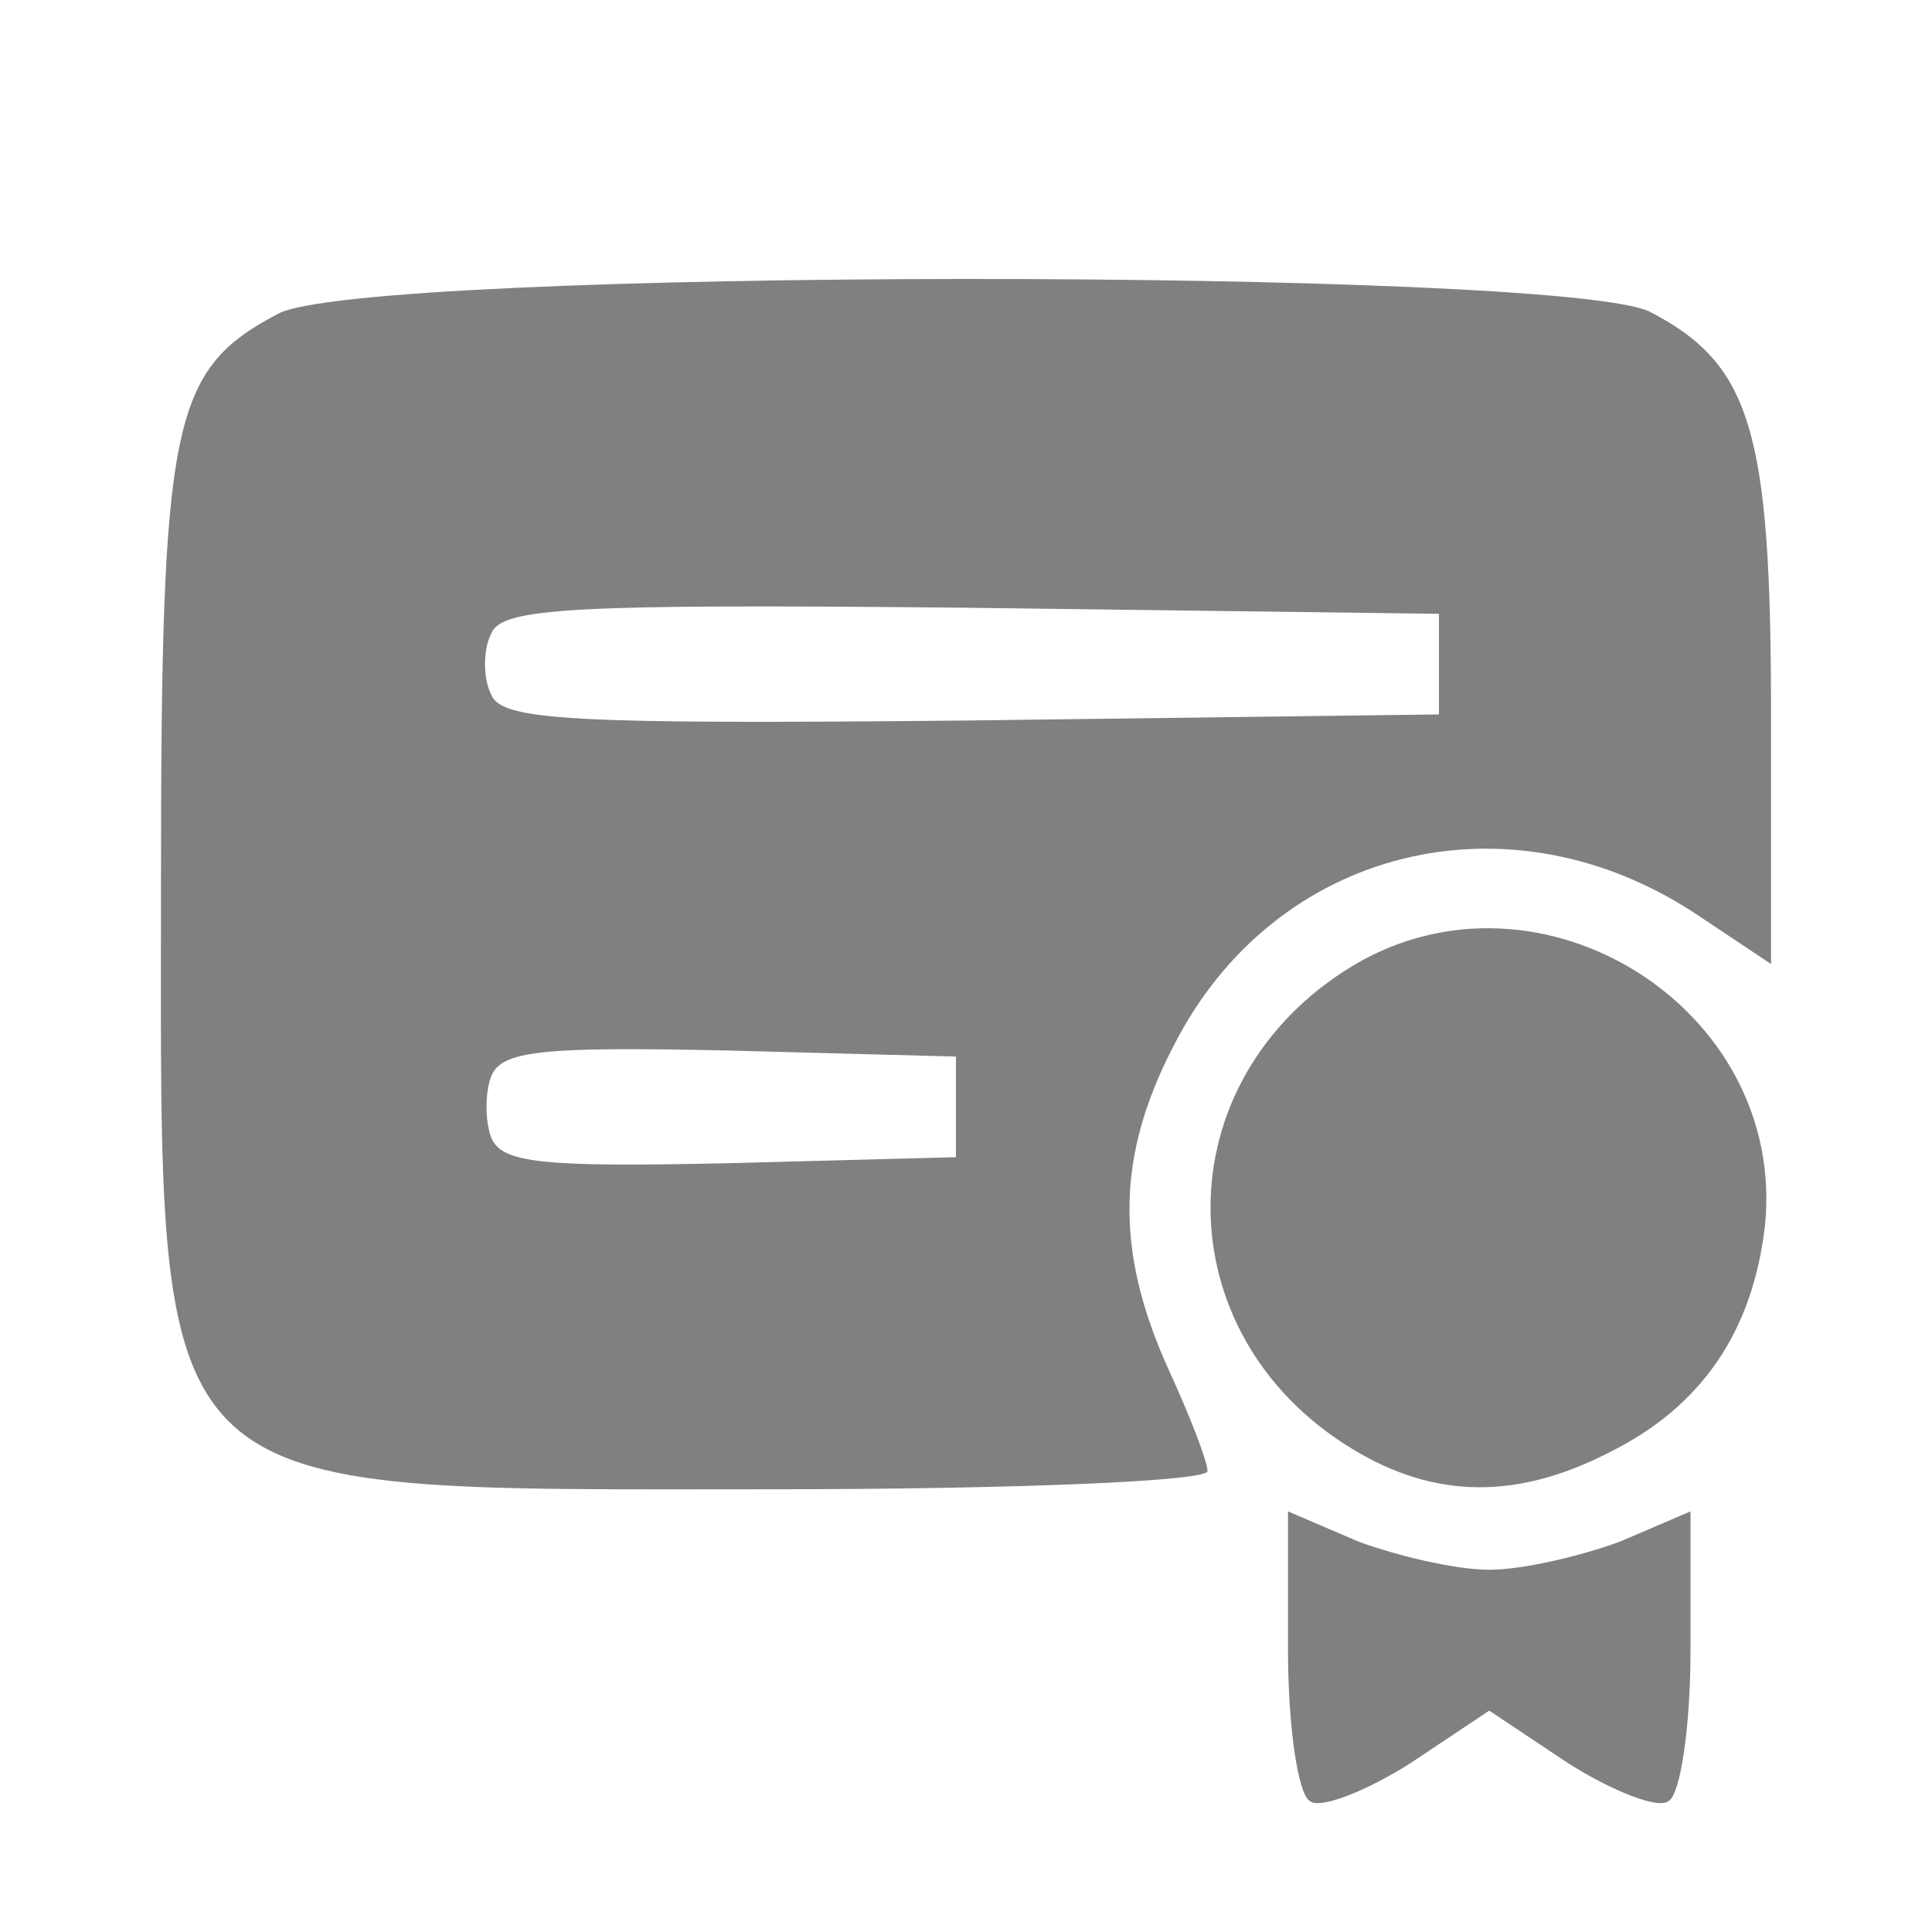
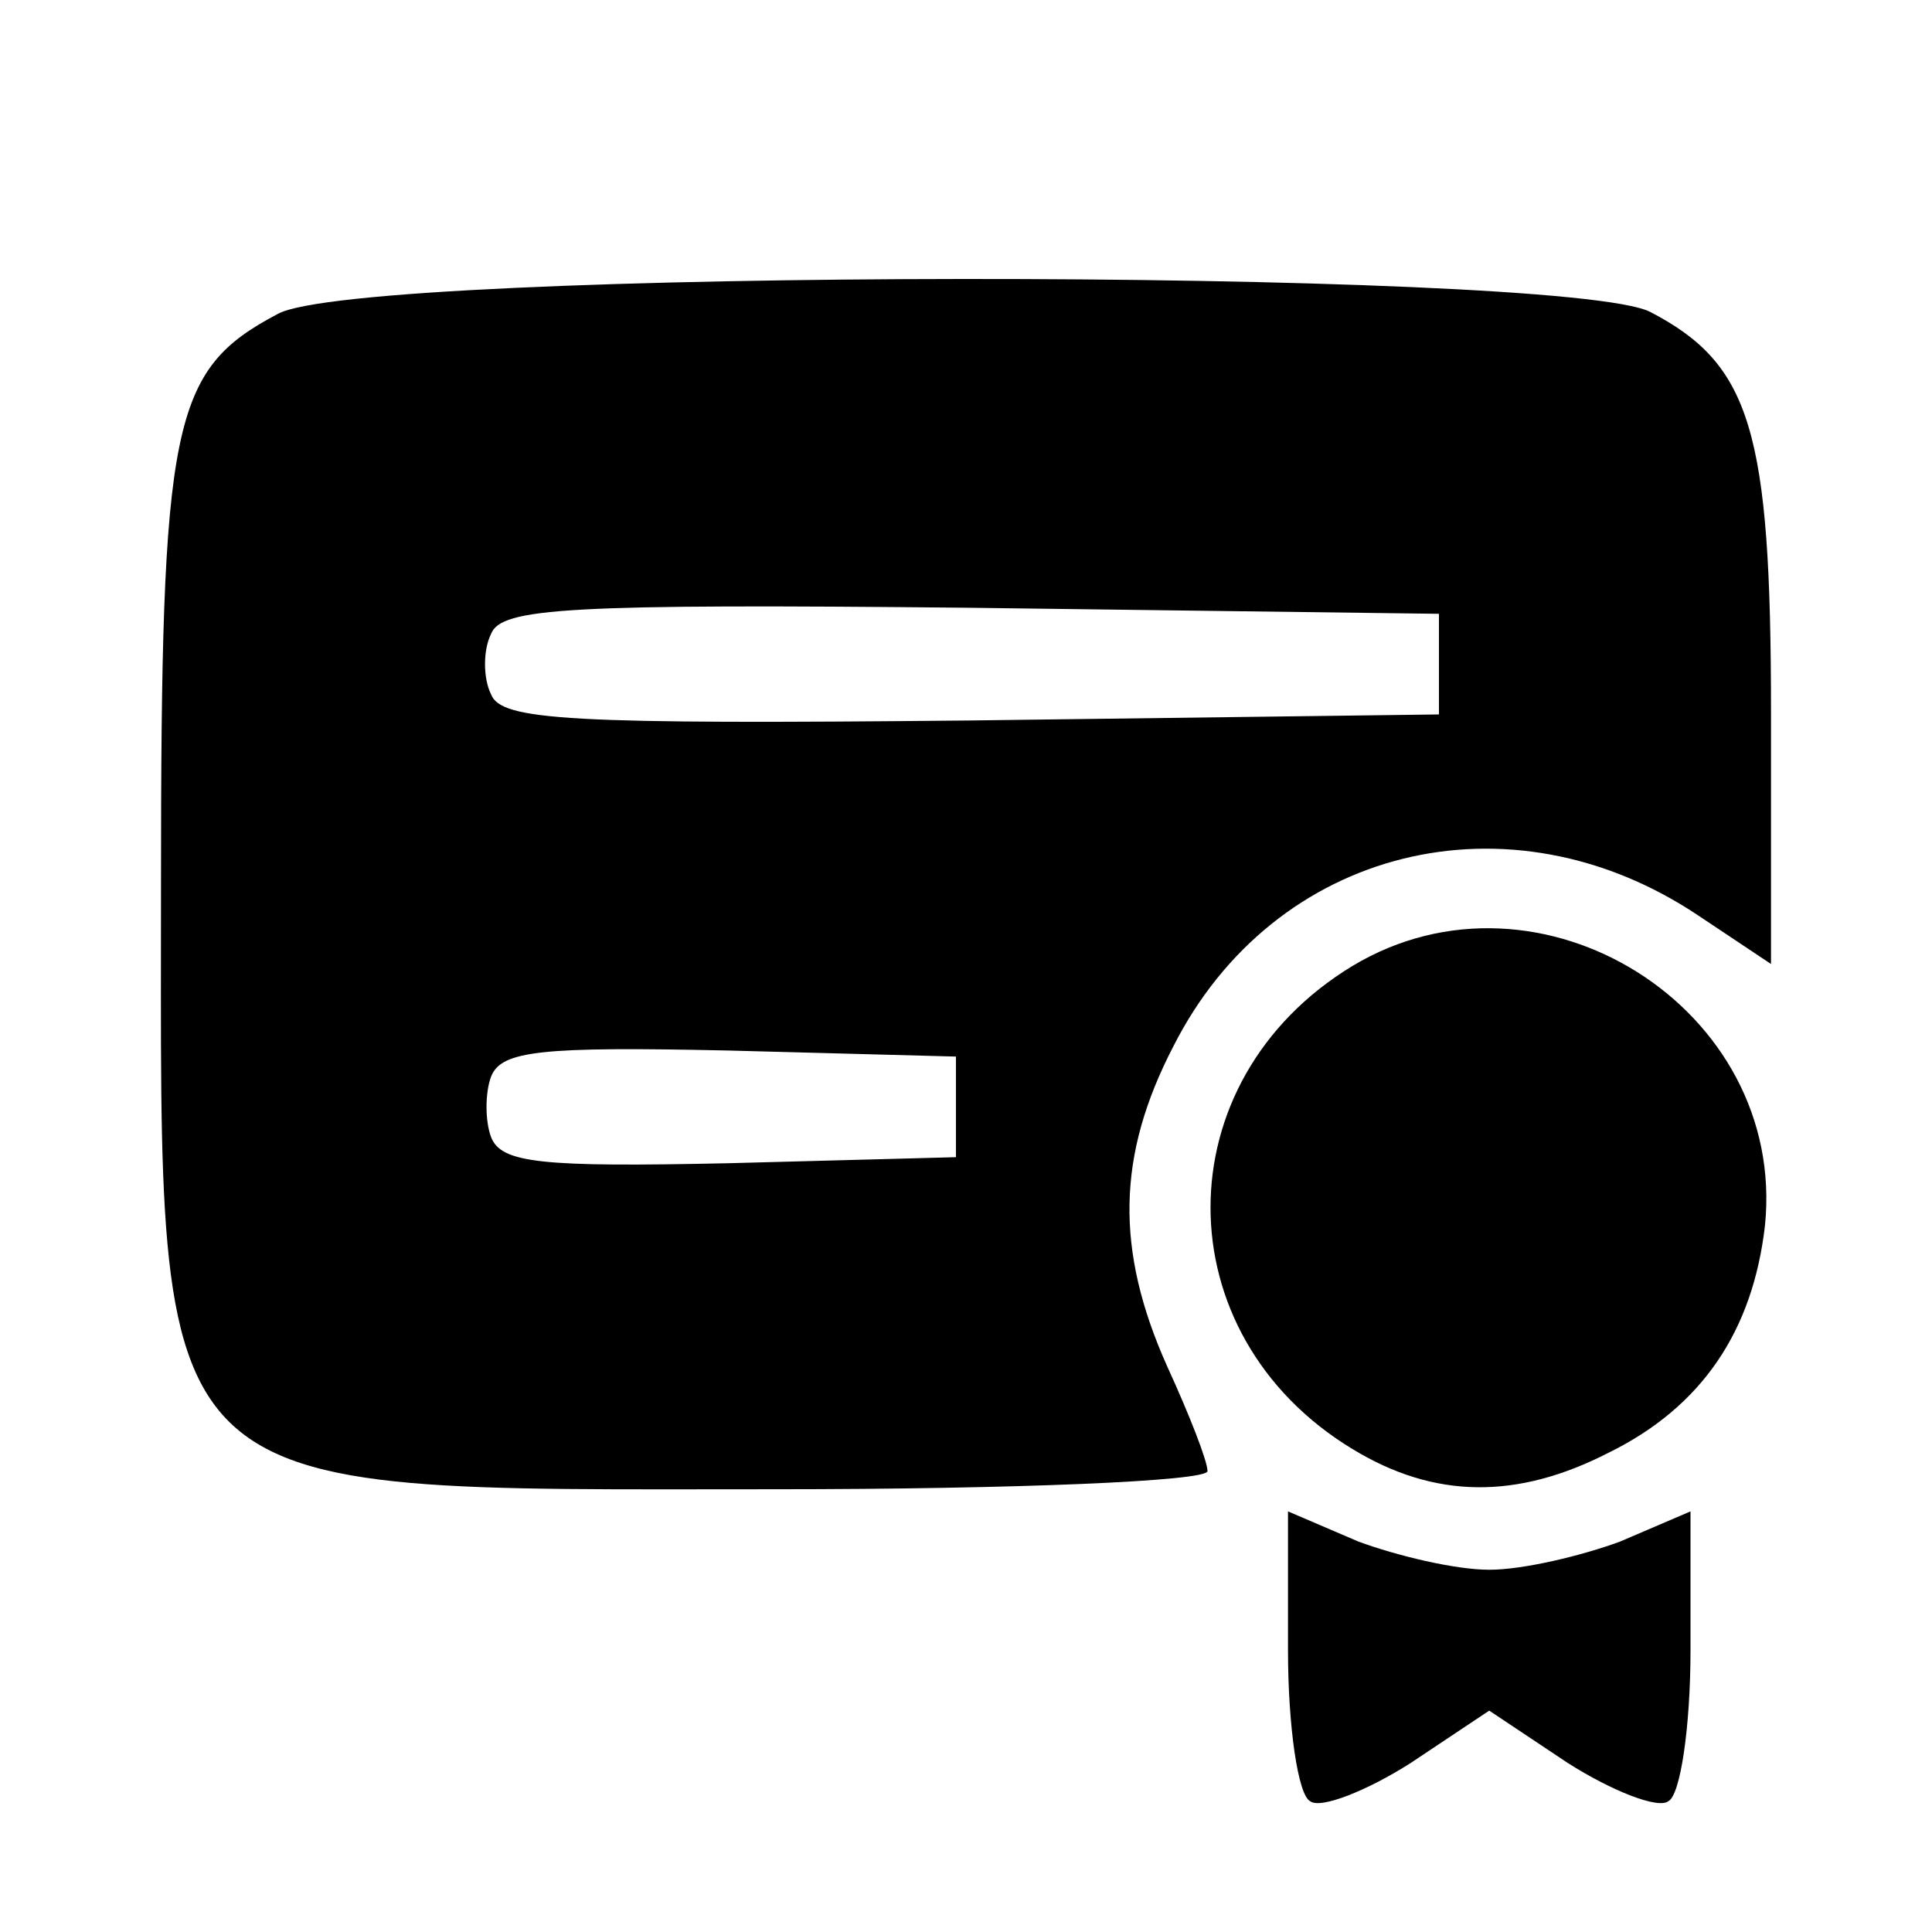
<svg xmlns="http://www.w3.org/2000/svg" version="1.0" width="96pt" height="96pt" viewBox="0 0 96 96" preserveAspectRatio="xMidYMid meet">
-   <g transform="translate(0,96) scale(0.1,-0.1)" fill="#808080" stroke="none">
+   <g transform="translate(0,96) scale(0.1,-0.1)" fill="#000000" stroke="none">
    <path d="M138 804 c-53 -28 -58 -53 -58 -284 0 -311 -11 -300 305 -300 119 0 215 4 215 9 0 5 -9 28 -20 52 -26 58 -25 105 3 159 50 99 167 128 261 65 l36 -24 0 125 c0 140 -10 173 -60 199 -43 22 -641 22 -682 -1z m577 -174 l0 -25 -233 -3 c-200 -2 -233 0 -238 13 -4 8 -4 22 0 30 5 13 38 15 238 13 l233 -3 0 -25z m-240 -220 l0 -25 -113 -3 c-93 -2 -113 0 -118 13 -3 8 -3 22 0 30 5 13 25 15 118 13 l113 -3 0 -25z" />
    <path d="M672 480 c-94 -57 -94 -183 0 -240 41 -25 82 -25 127 -2 47 23 72 61 78 113 11 108 -112 185 -205 129z" />
    <path d="M640 140 c0 -38 5 -72 11 -75 5 -4 28 5 50 19 l39 26 39 -26 c22 -14 45 -23 50 -19 6 3 11 37 11 75 l0 69 -35 -15 c-19 -7 -48 -14 -65 -14 -17 0 -46 7 -65 14 l-35 15 0 -69z" />
  </g>
</svg>
